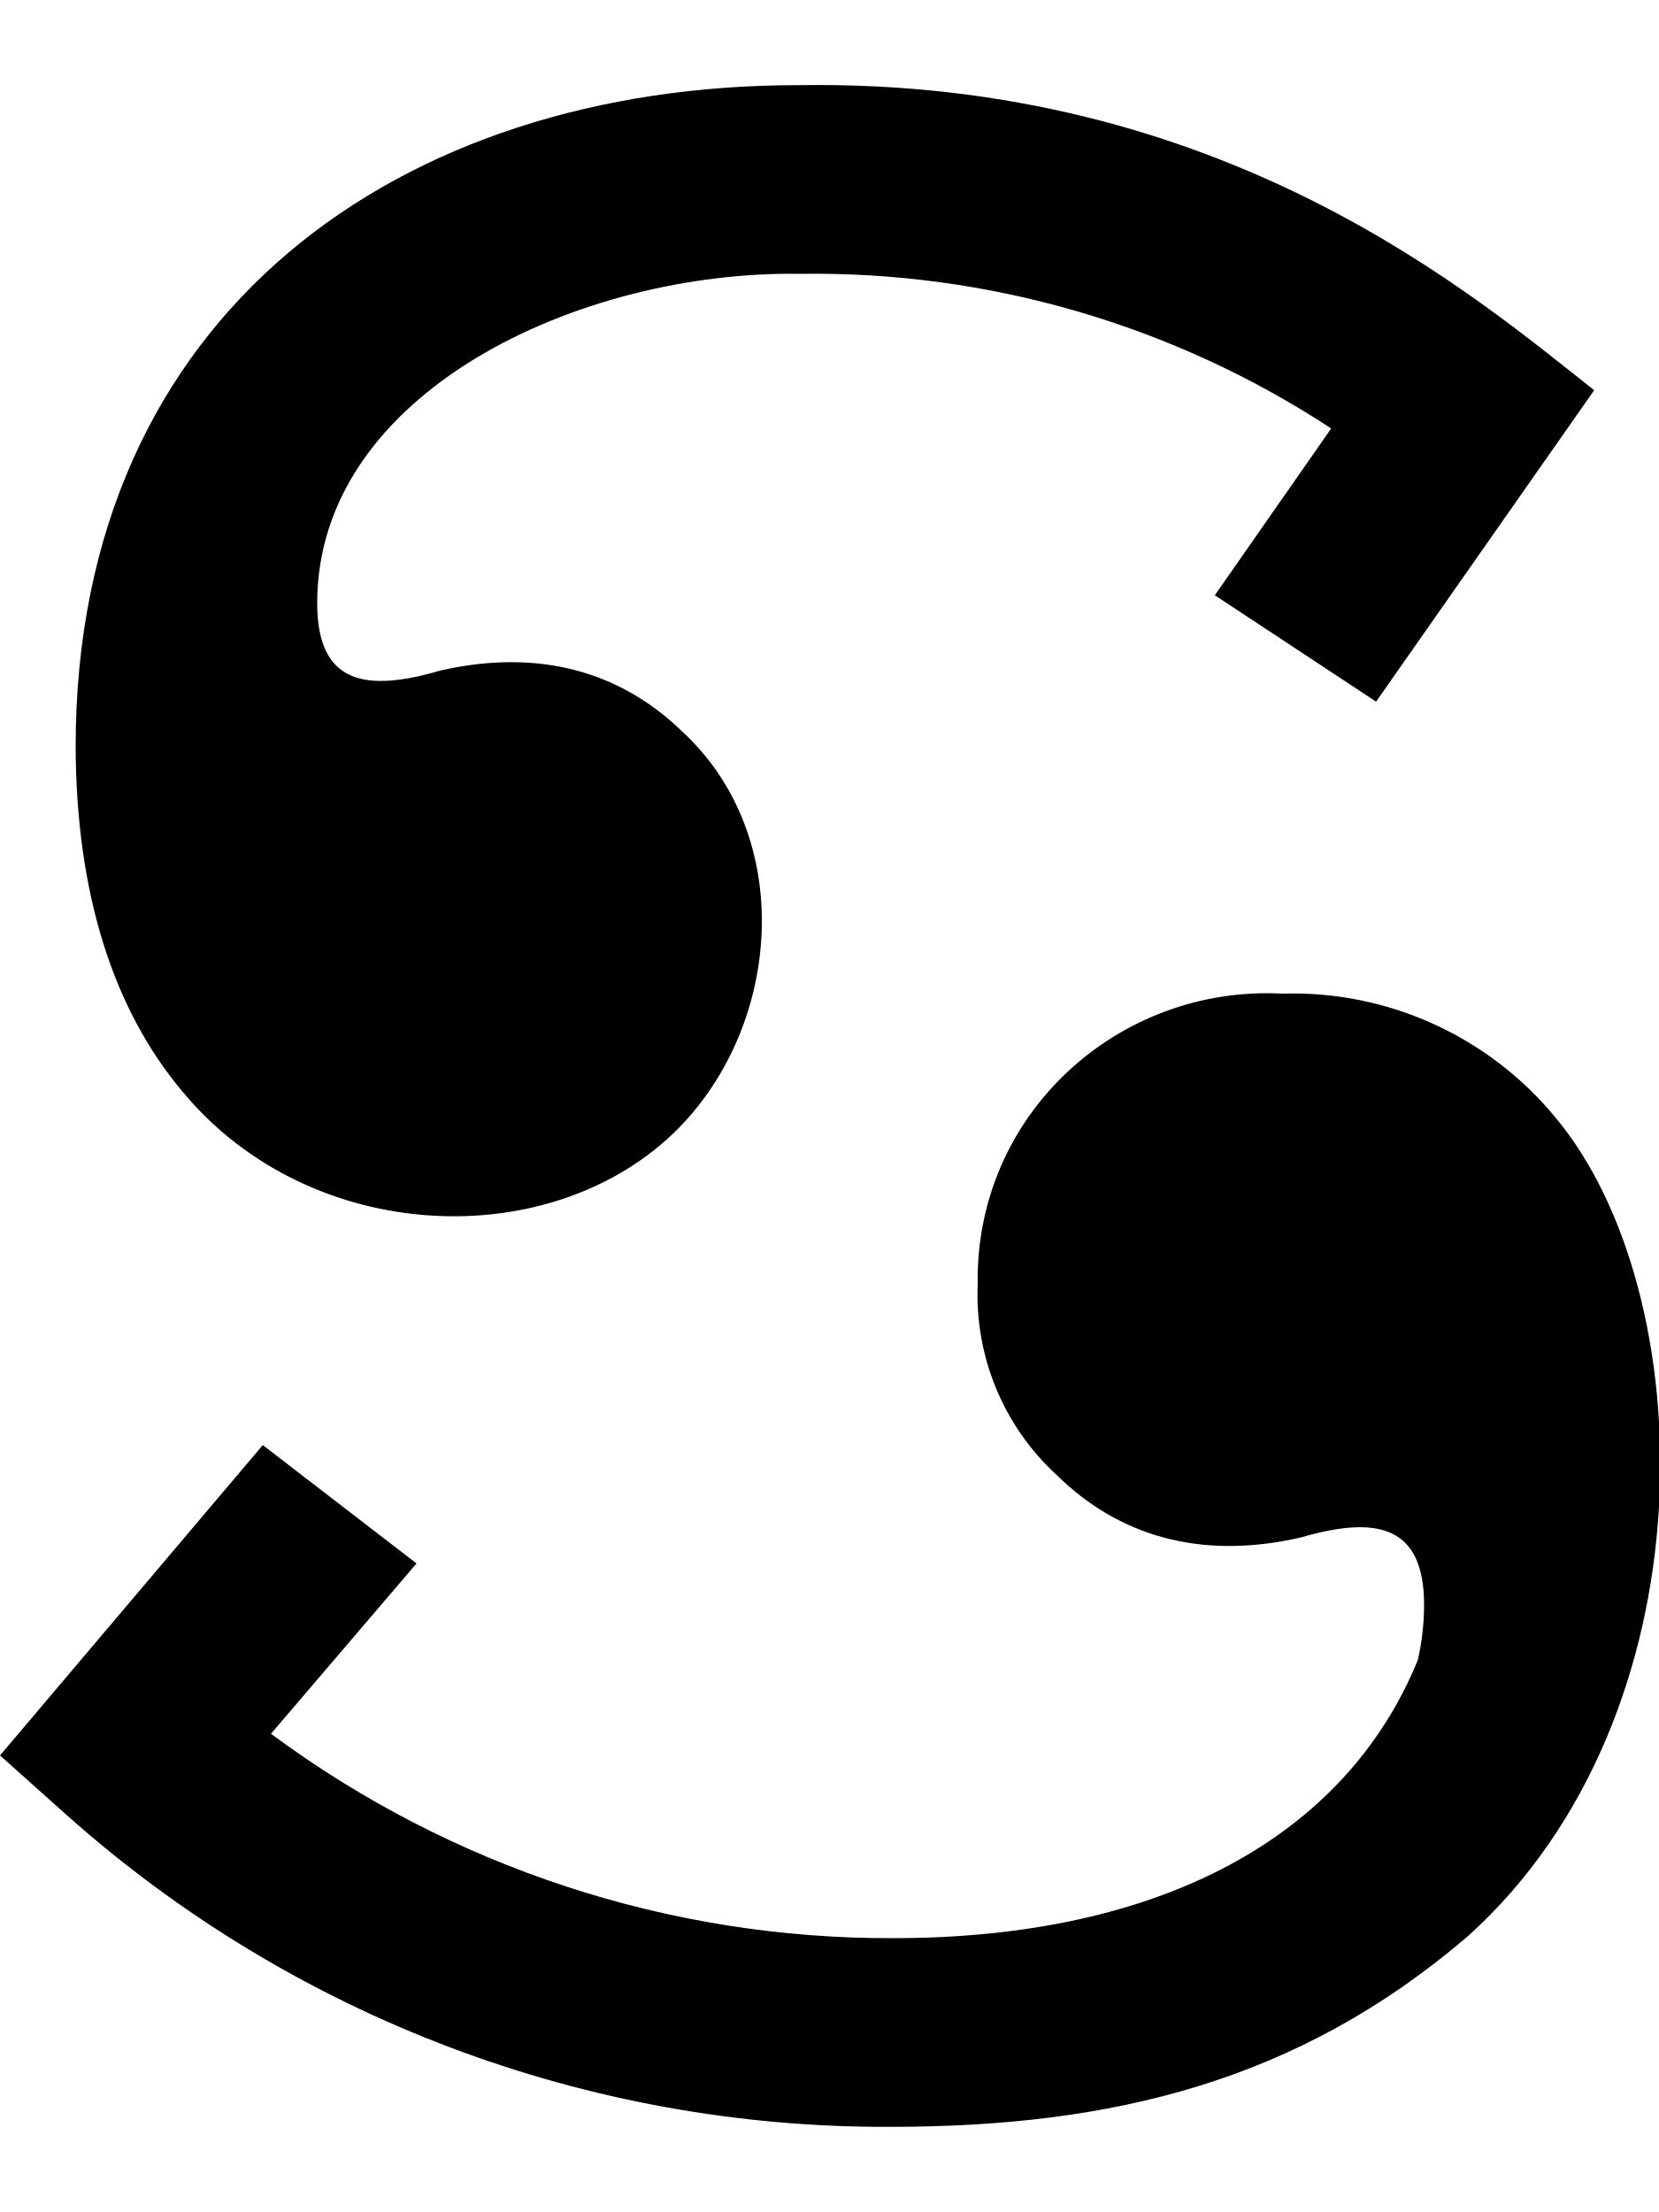
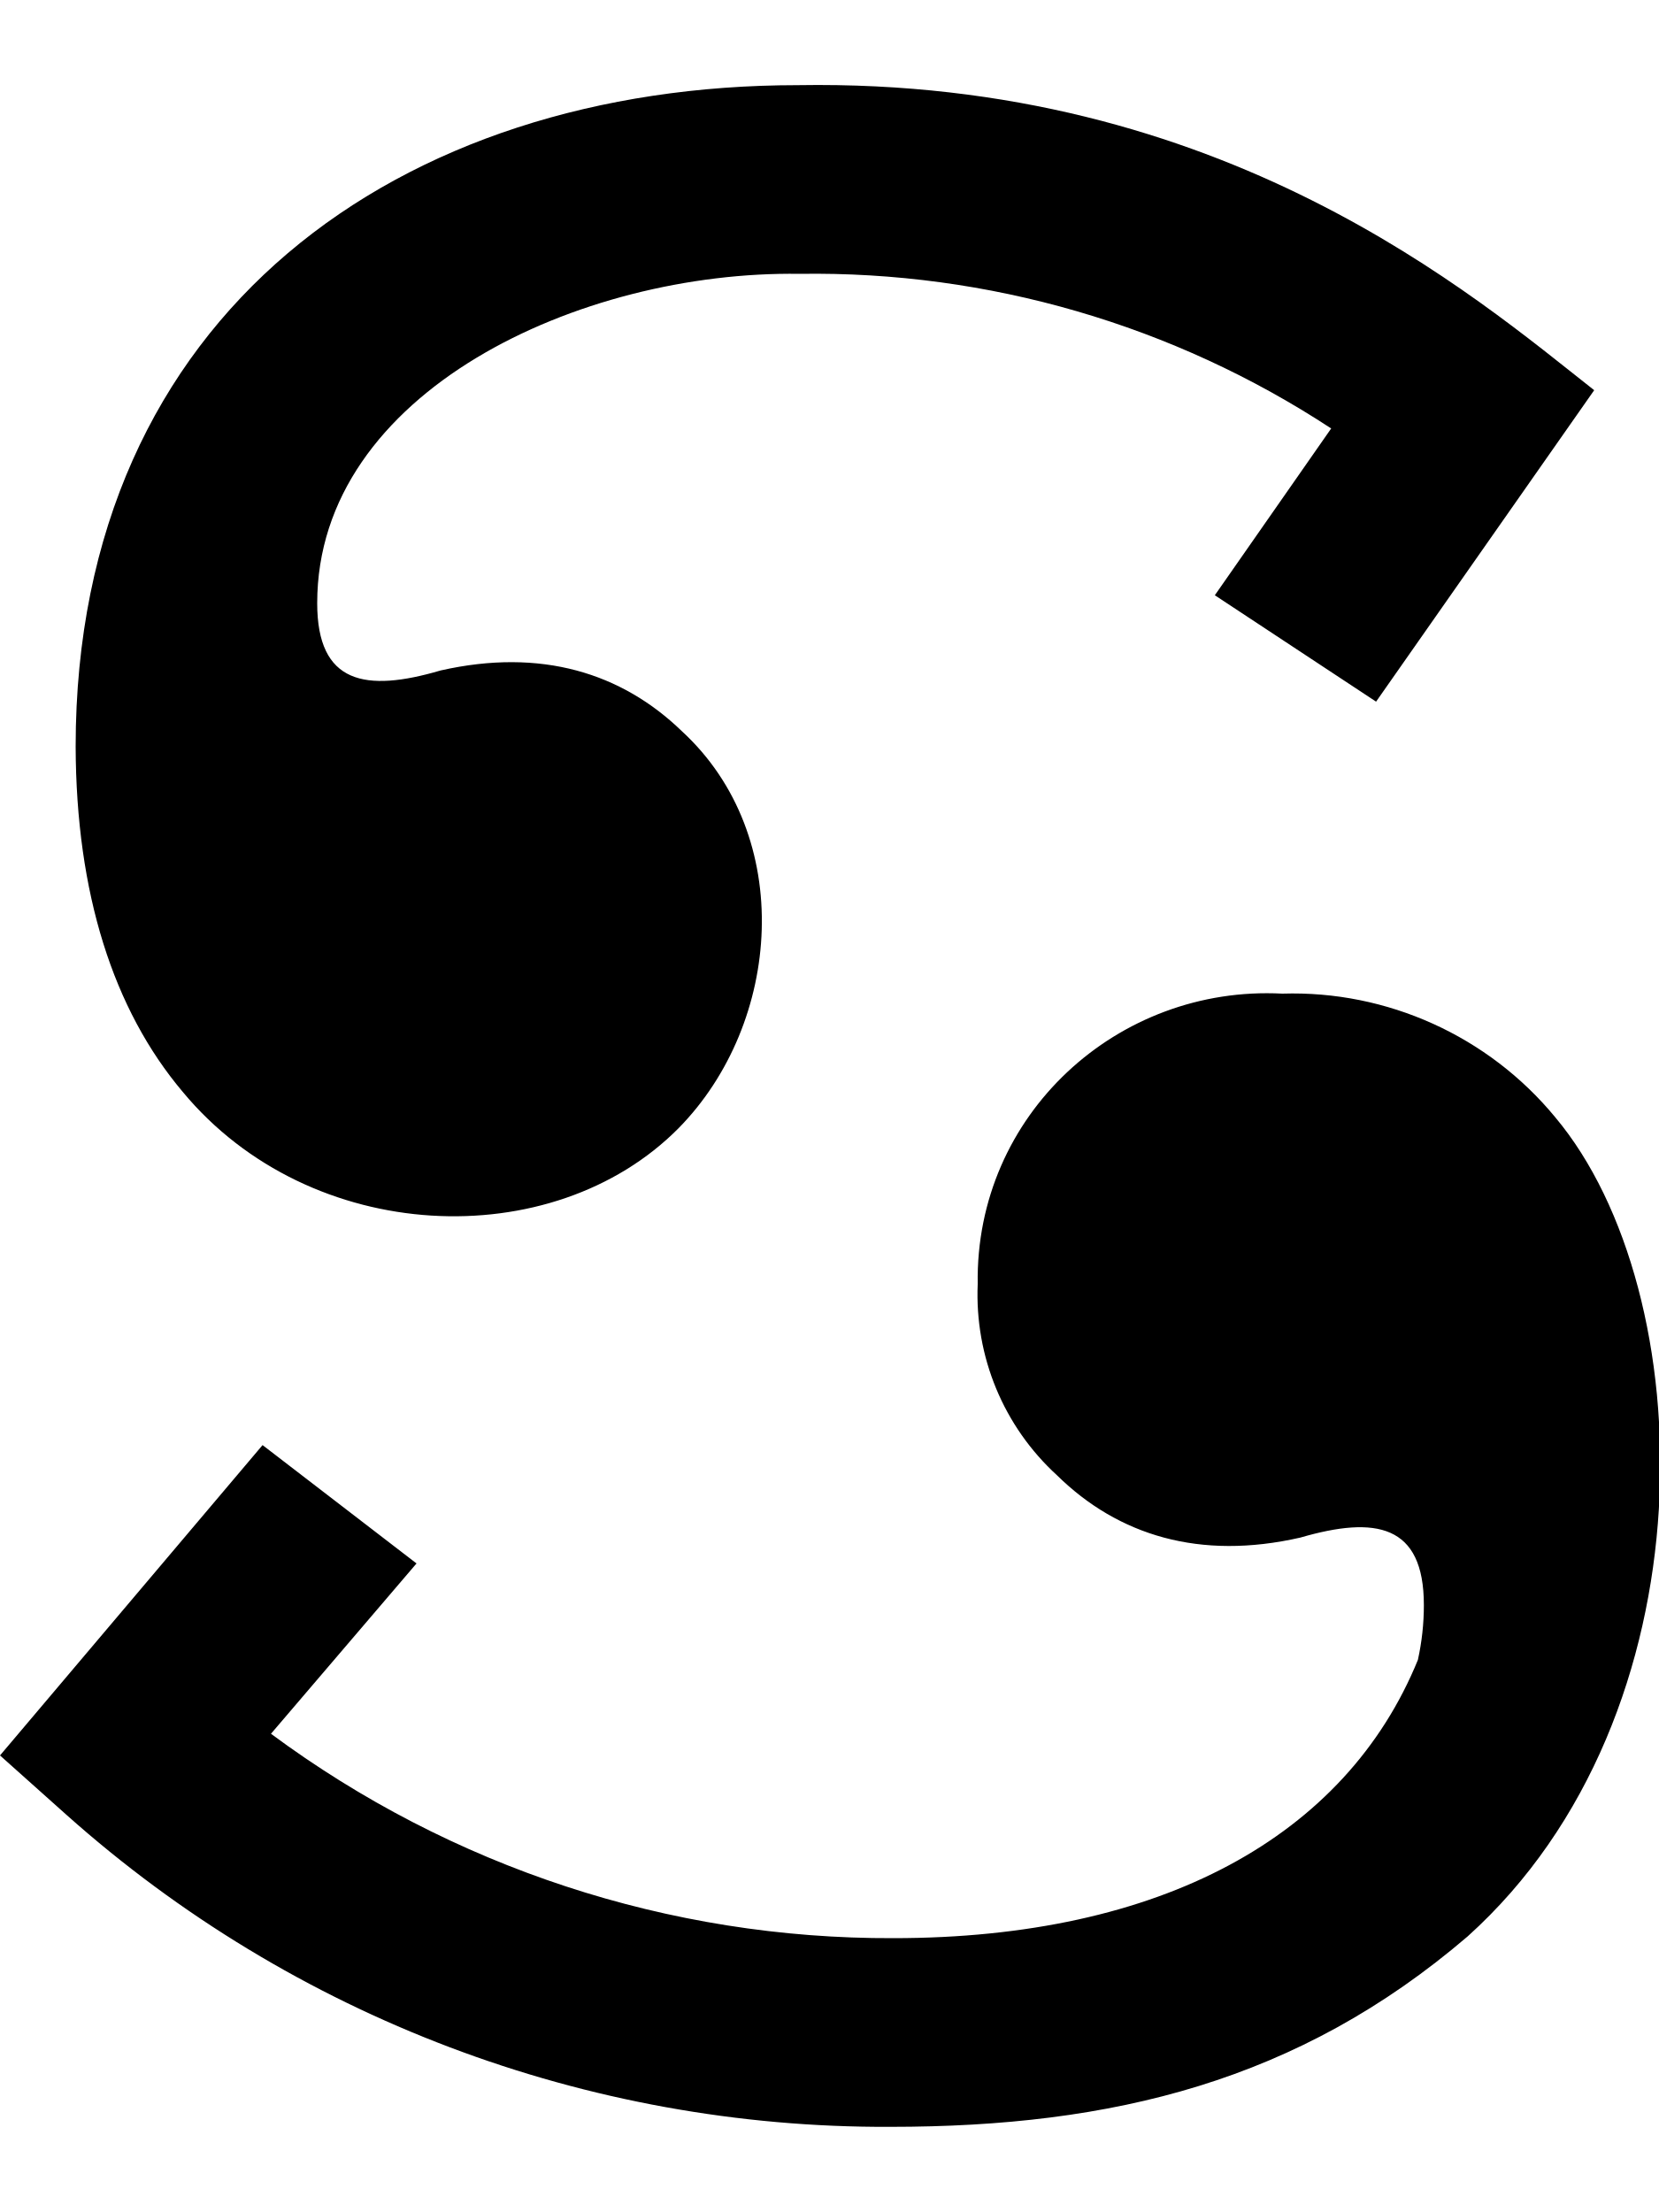
- <svg xmlns="http://www.w3.org/2000/svg" height="1000" width="750">
-   <path d="M82.6 493.6C51.2 456.4 34.4 403.9 34.2 337.5c0 -196.1 146.9 -299 326.5 -299 192.6 -3.1 306.3 95.7 360 137.9l-98.6 140.8 -72.9 -48.1 52.6 -75.4C530.5 146.9 446.7 122.5 361.5 123.8c-99 -1.5 -218.1 53.2 -218.1 148.9 0 36.5 21.8 40.4 55.8 30.4 45.5 -10.3 81.9 1.2 109 27.4 51.6 47.4 45.3 132 -1.4 179.5 -57 57.6 -166.4 53.3 -224.2 -16.4zm620.5 11.5c-30.2 -36.7 -76 -57.4 -123.4 -55.9C505.3 445.3 440.8 503.9 442 580.5c-1.4 32.8 11.7 64.4 35.9 86.5 27.6 27.1 64.5 38.5 110 28.1 34 -9.9 55.9 -6 55.9 30.5 0 8.4 -1 16.6 -2.8 24.8C608.4 830.3 524.8 876.2 403.9 876.2c-101.4 .4 -200 -32.1 -281.4 -92.4l65.8 -77 -69.5 -53.5L0 793.6l30.1 26.9a555.788 555.788 0 0 0 372.4 141c100.4 0 184.4 -20.5 261 -86.1C775 775 769.3 584 703.1 505.1z" />
+ <svg xmlns="http://www.w3.org/2000/svg" height="1000" width="750.0">
+   <path d="m82.6 493.6c-31.4-37.2-48.2-89.7-48.4-156.1 0-196.1 146.9-299 326.5-299 192.6-3.2 306.3 95.7 360 137.9l-98.6 140.8-72.9-48.1 52.6-75.4c-71.3-46.8-155.1-71.2-240.3-69.9-99-1.5-218.1 53.2-218.1 148.9 0 36.5 21.8 40.4 55.8 30.4 45.5-10.3 81.9 1.2 109 27.4 51.6 47.4 45.3 132-1.4 179.5-57 57.6-166.4 53.3-224.2-16.4z m620.5 11.5c66.2 78.9 71.9 269.9-39.6 370.3-76.6 65.6-160.6 86.1-261 86.1-137.3 0.6-269.9-49.6-372.4-141l-30.1-26.9 118.7-140.3 69.6 53.5-65.8 77c81.4 60.3 180 92.8 281.4 92.4 120.9 0 204.5-45.9 237.1-125.8 1.8-8.2 2.7-16.4 2.7-24.8 0-36.5-21.8-40.4-55.8-30.5-45.5 10.4-82.4-1-110-28.1-24.2-22.1-37.3-53.7-35.9-86.5-1.2-76.6 63.3-135.2 137.7-131.3 47.4-1.5 93.2 19.2 123.4 55.9z" />
</svg>
